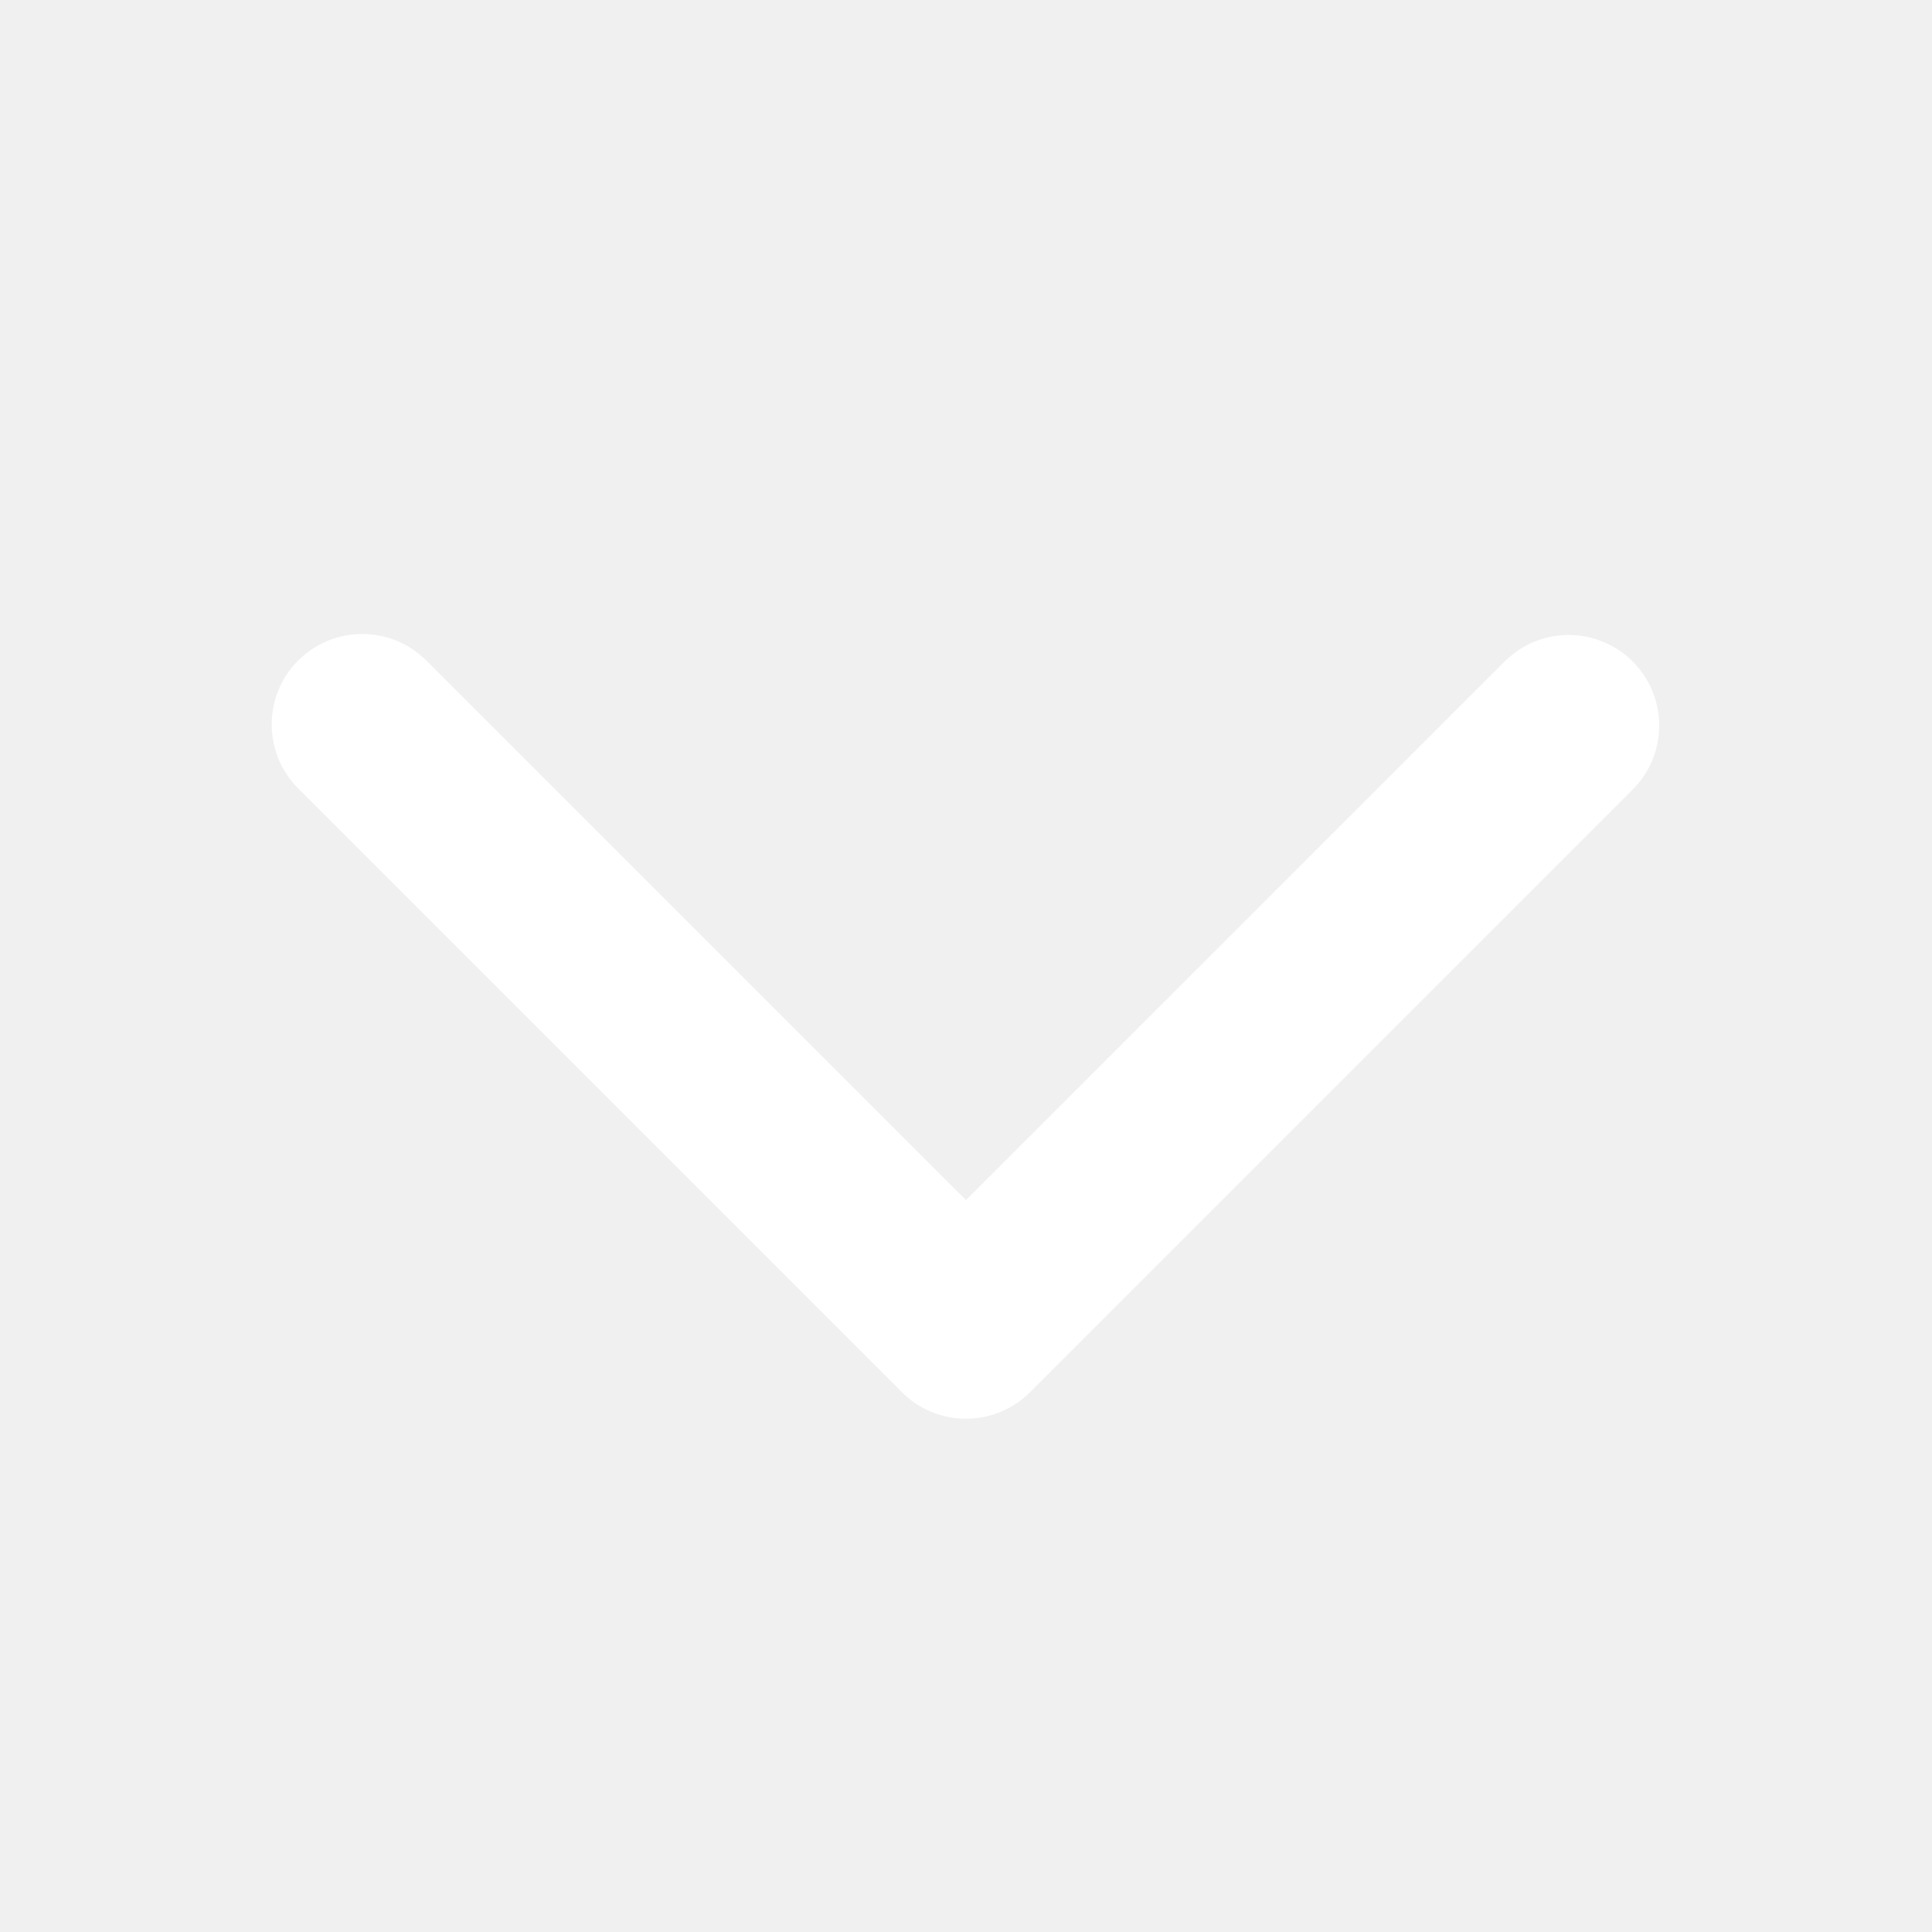
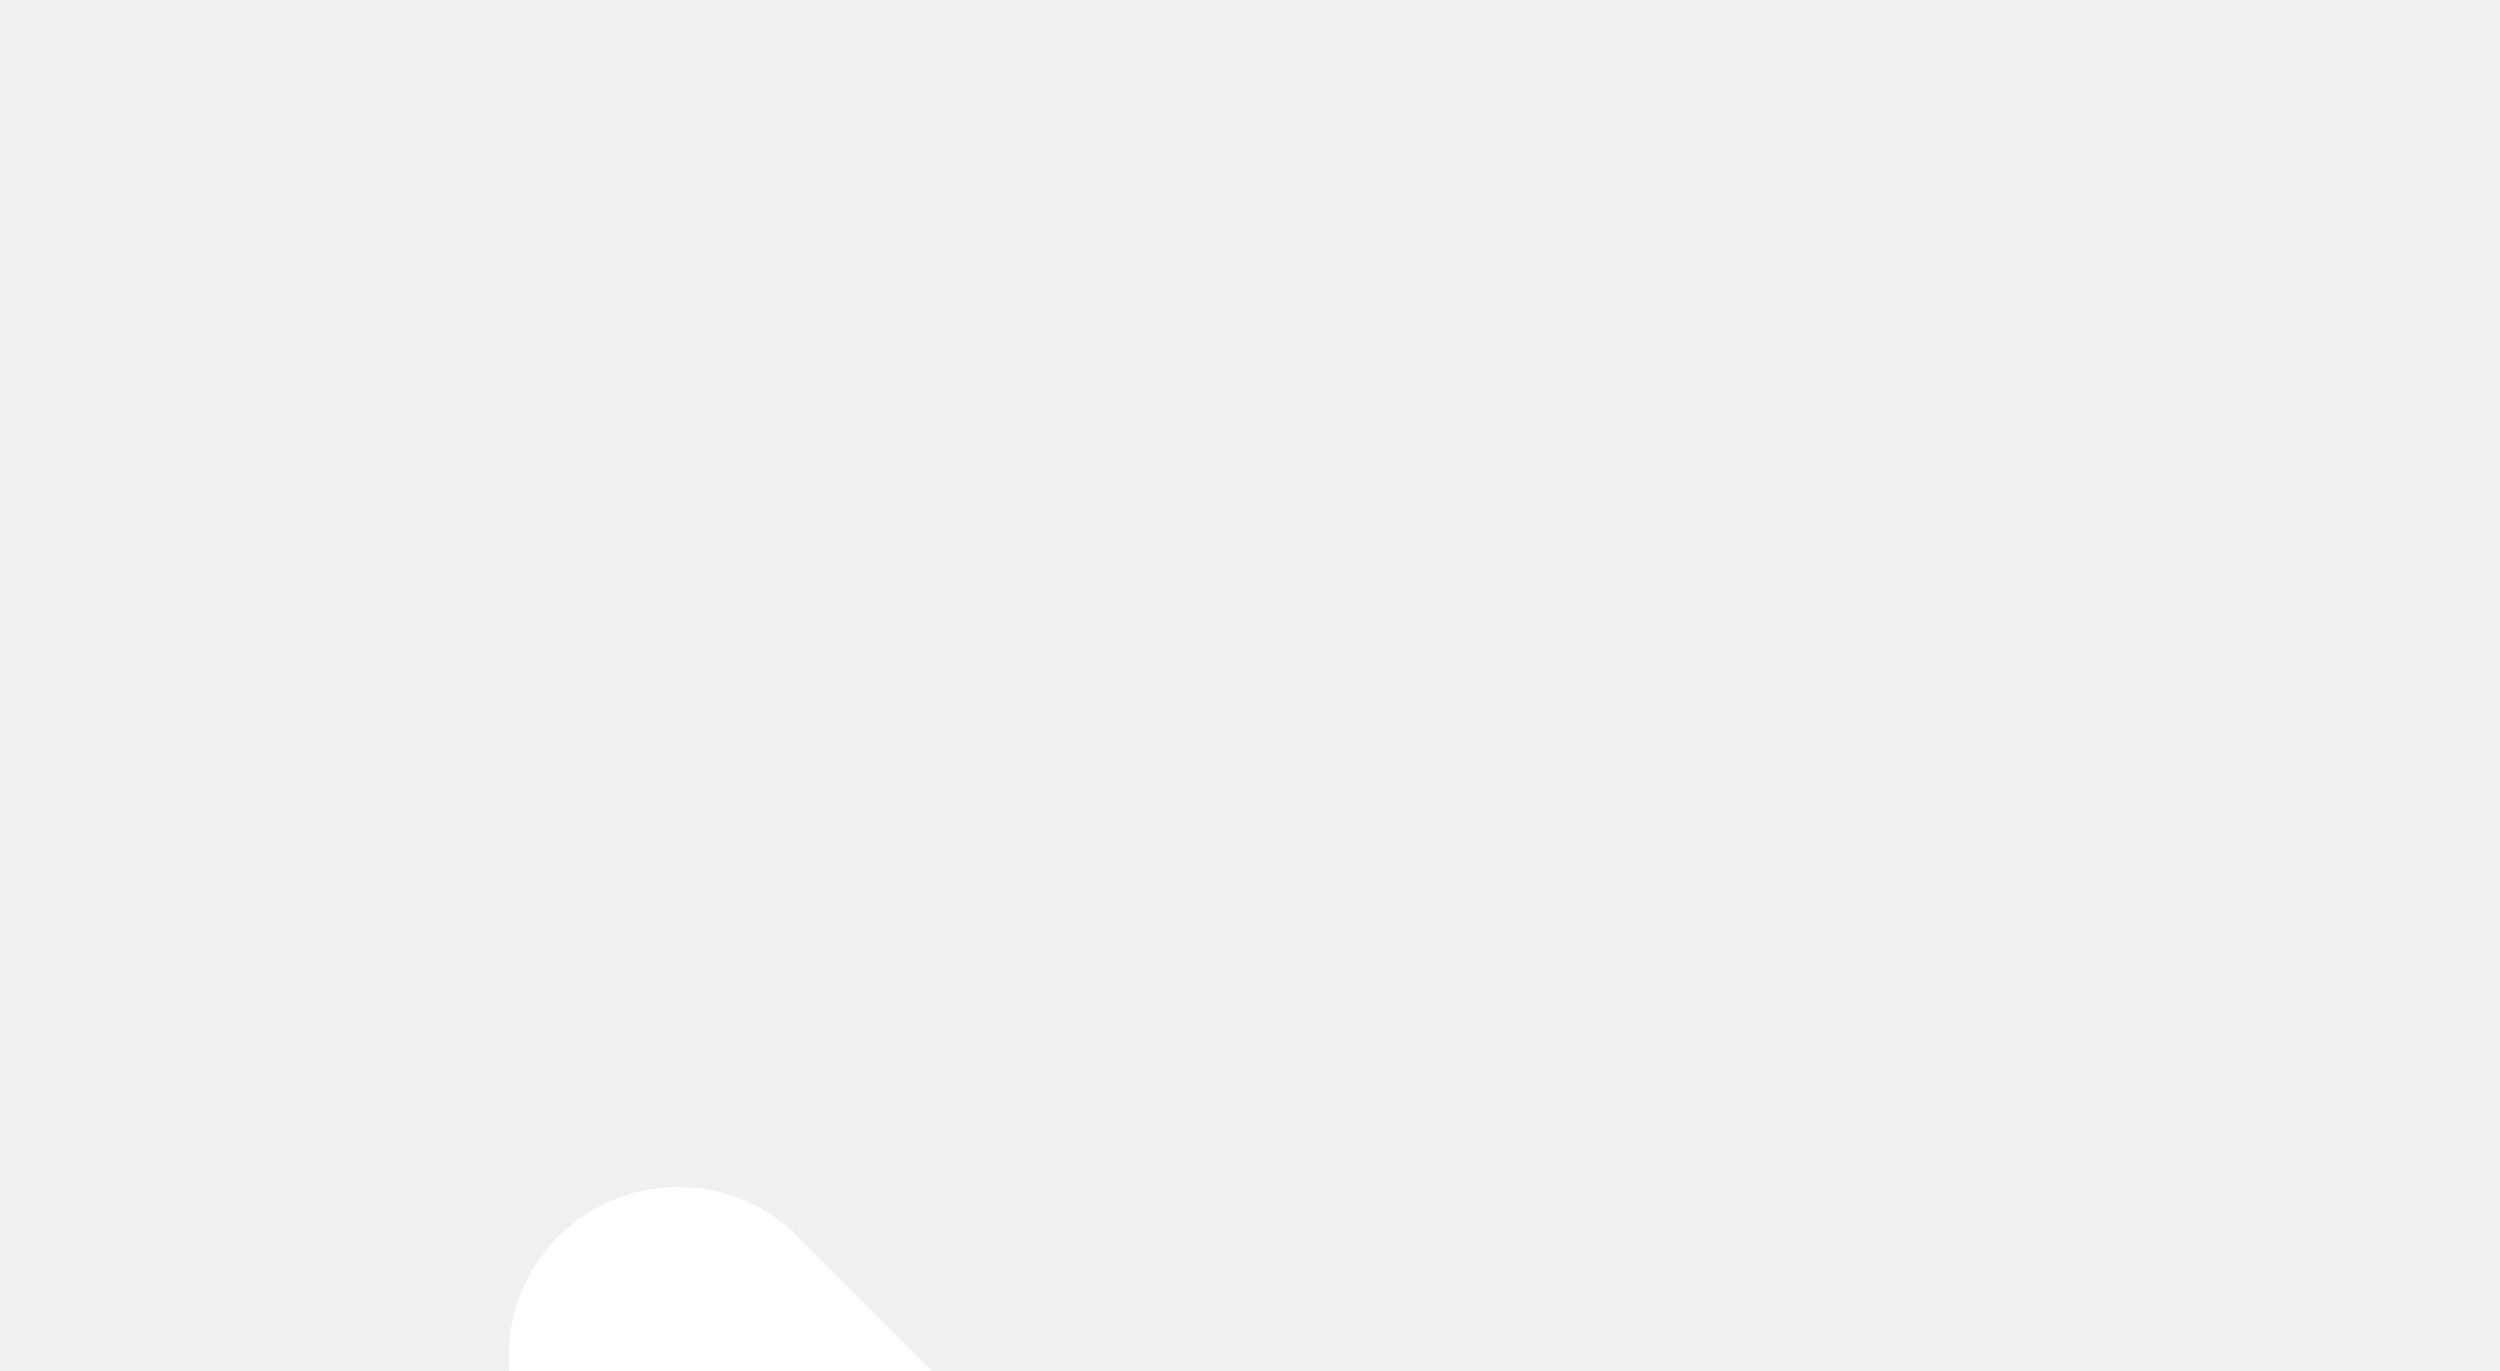
- <svg xmlns="http://www.w3.org/2000/svg" width="32" height="32" fill="none">
+ <svg xmlns="http://www.w3.org/2000/svg" width="100%" height="100%" fill="none">
  <path fill="#fff" fill-rule="evenodd" d="M5.293 11.293a1 1 0 0 1 1.414 0L16 20.586l9.293-9.293a1 1 0 0 1 1.414 1.414l-10 10a1 1 0 0 1-1.414 0l-10-10a1 1 0 0 1 0-1.414" clip-rule="evenodd" />
  <path fill="#fff" fill-rule="evenodd" d="M4.94 10.94a1.5 1.5 0 0 1 2.12 0L16 19.878l8.94-8.94a1.5 1.5 0 0 1 2.12 2.122l-10 10a1.5 1.5 0 0 1-2.12 0l-10-10a1.5 1.5 0 0 1 0-2.122m1.414.706a.5.5 0 0 0-.708.708l10 10a.5.5 0 0 0 .708 0l10-10a.5.5 0 0 0-.708-.708l-9.292 9.293a.5.5 0 0 1-.708 0z" clip-rule="evenodd" />
</svg>
